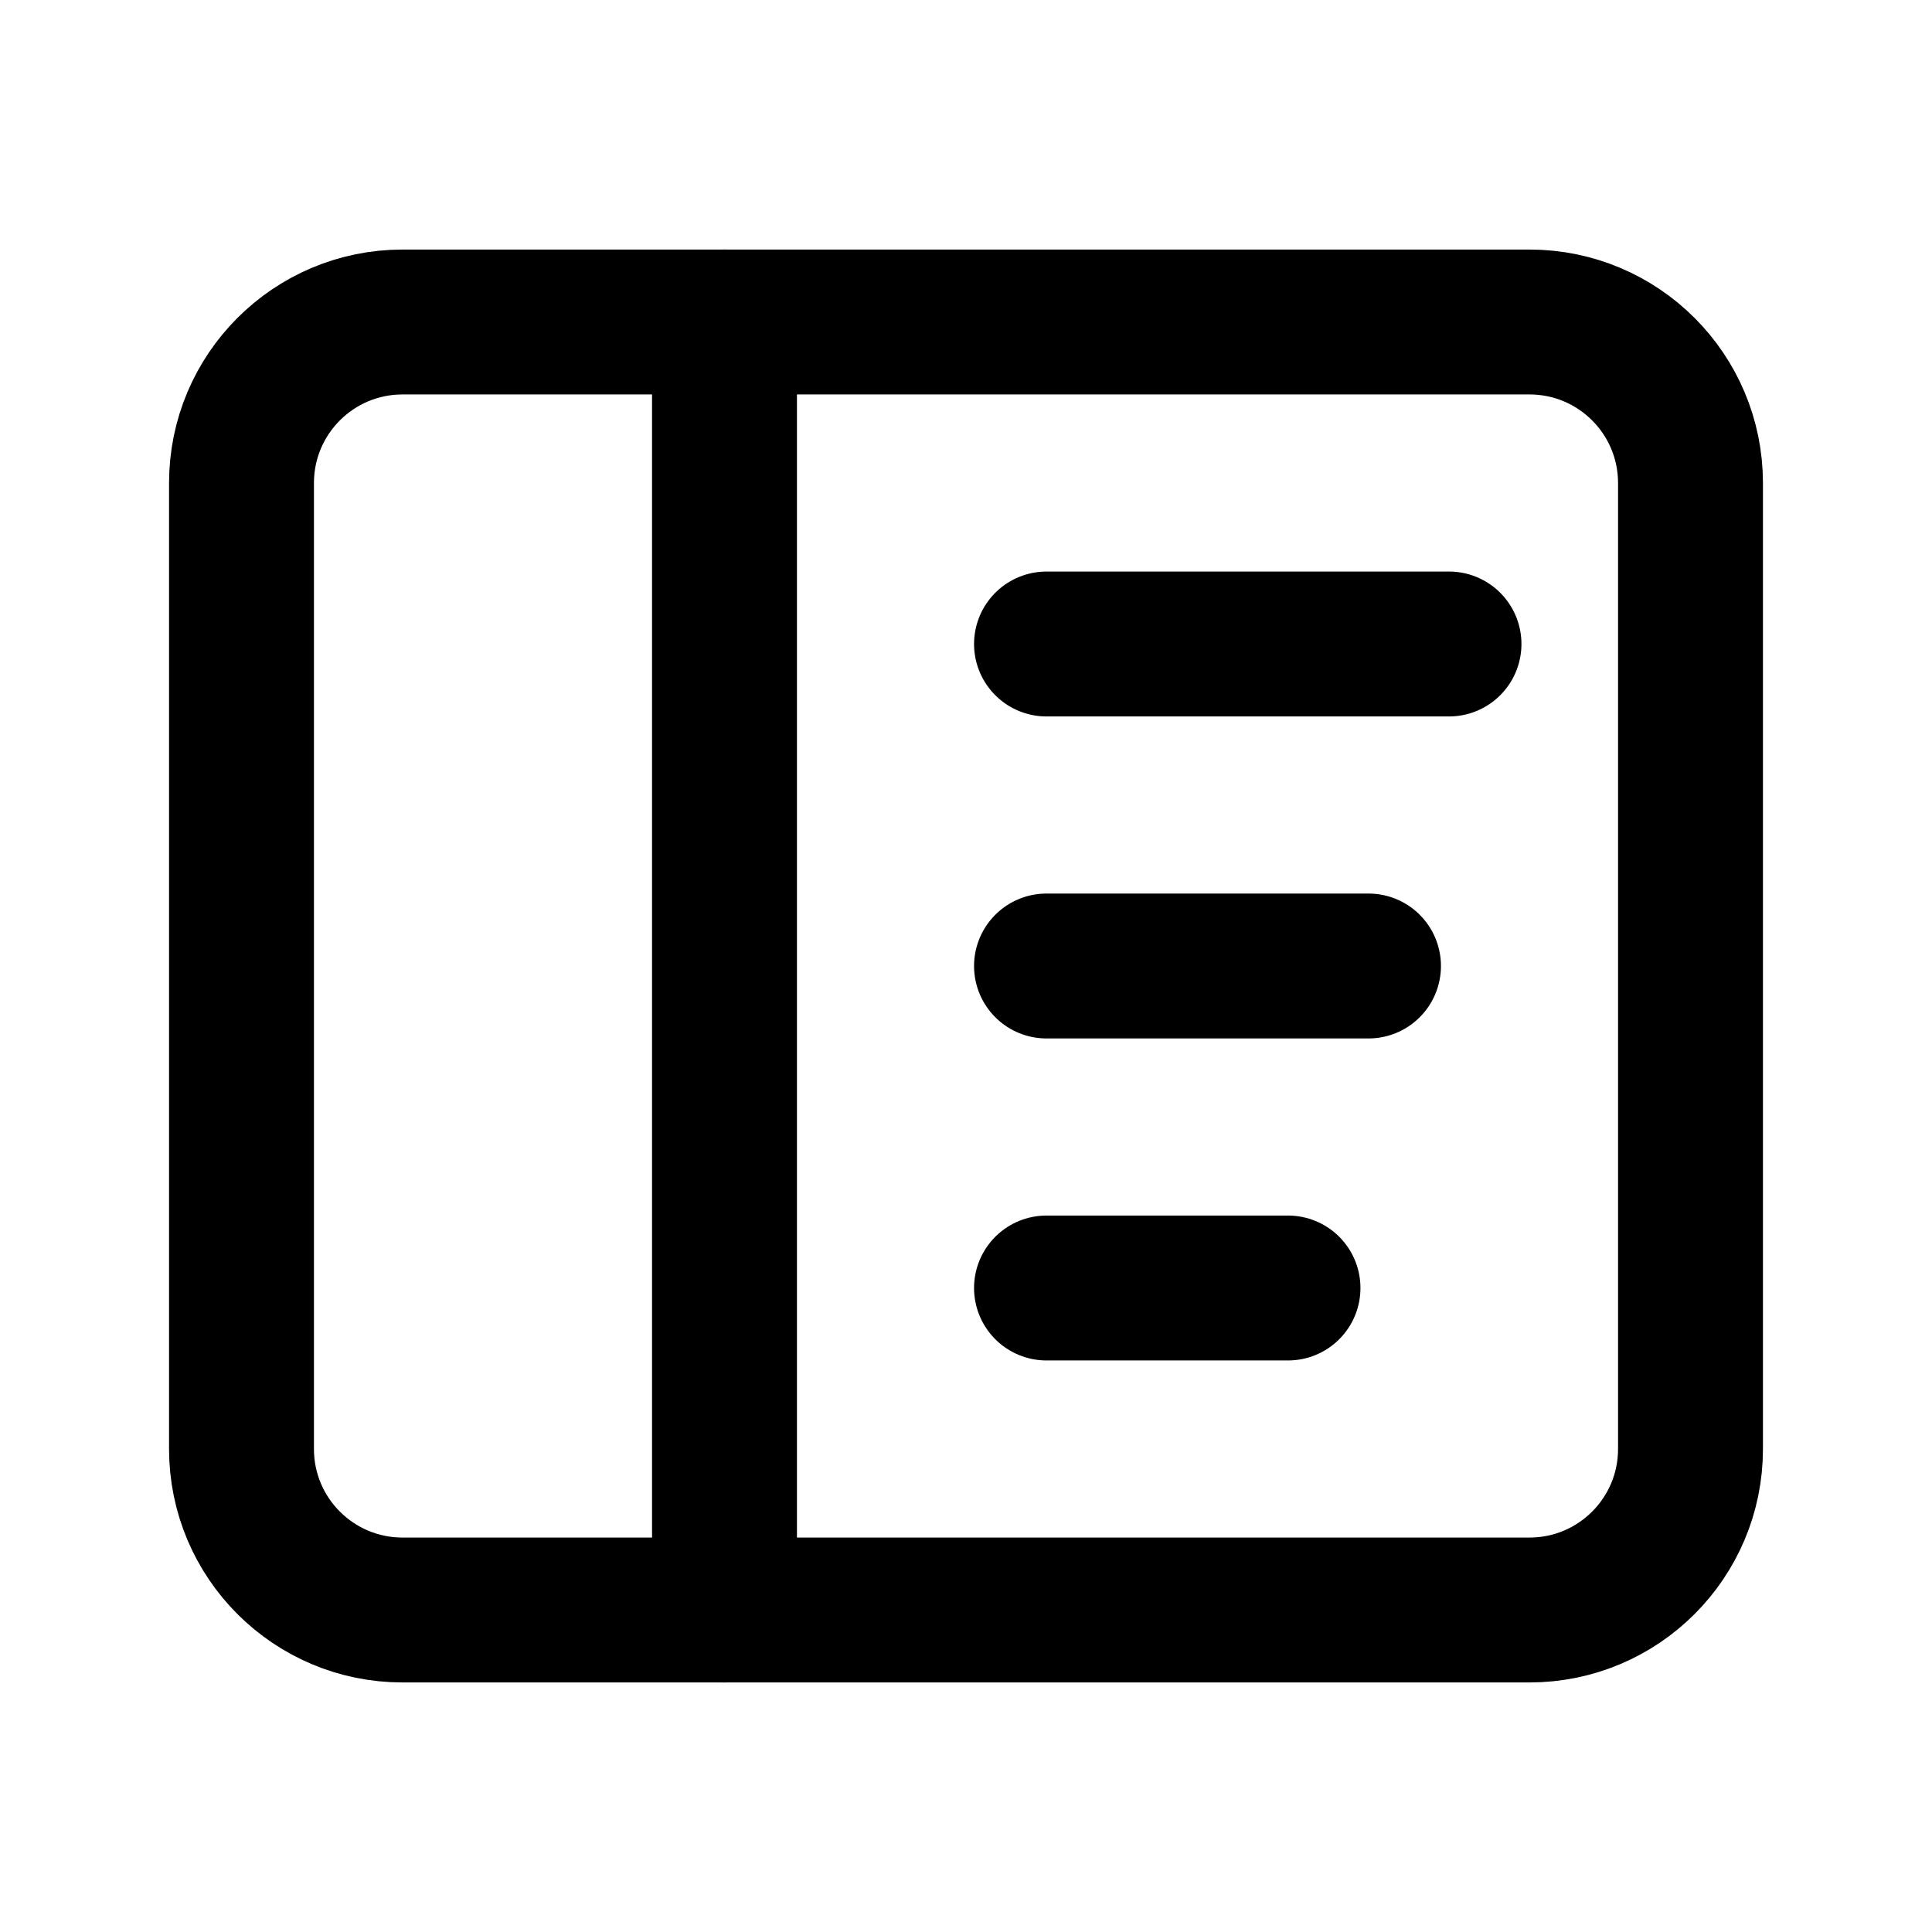
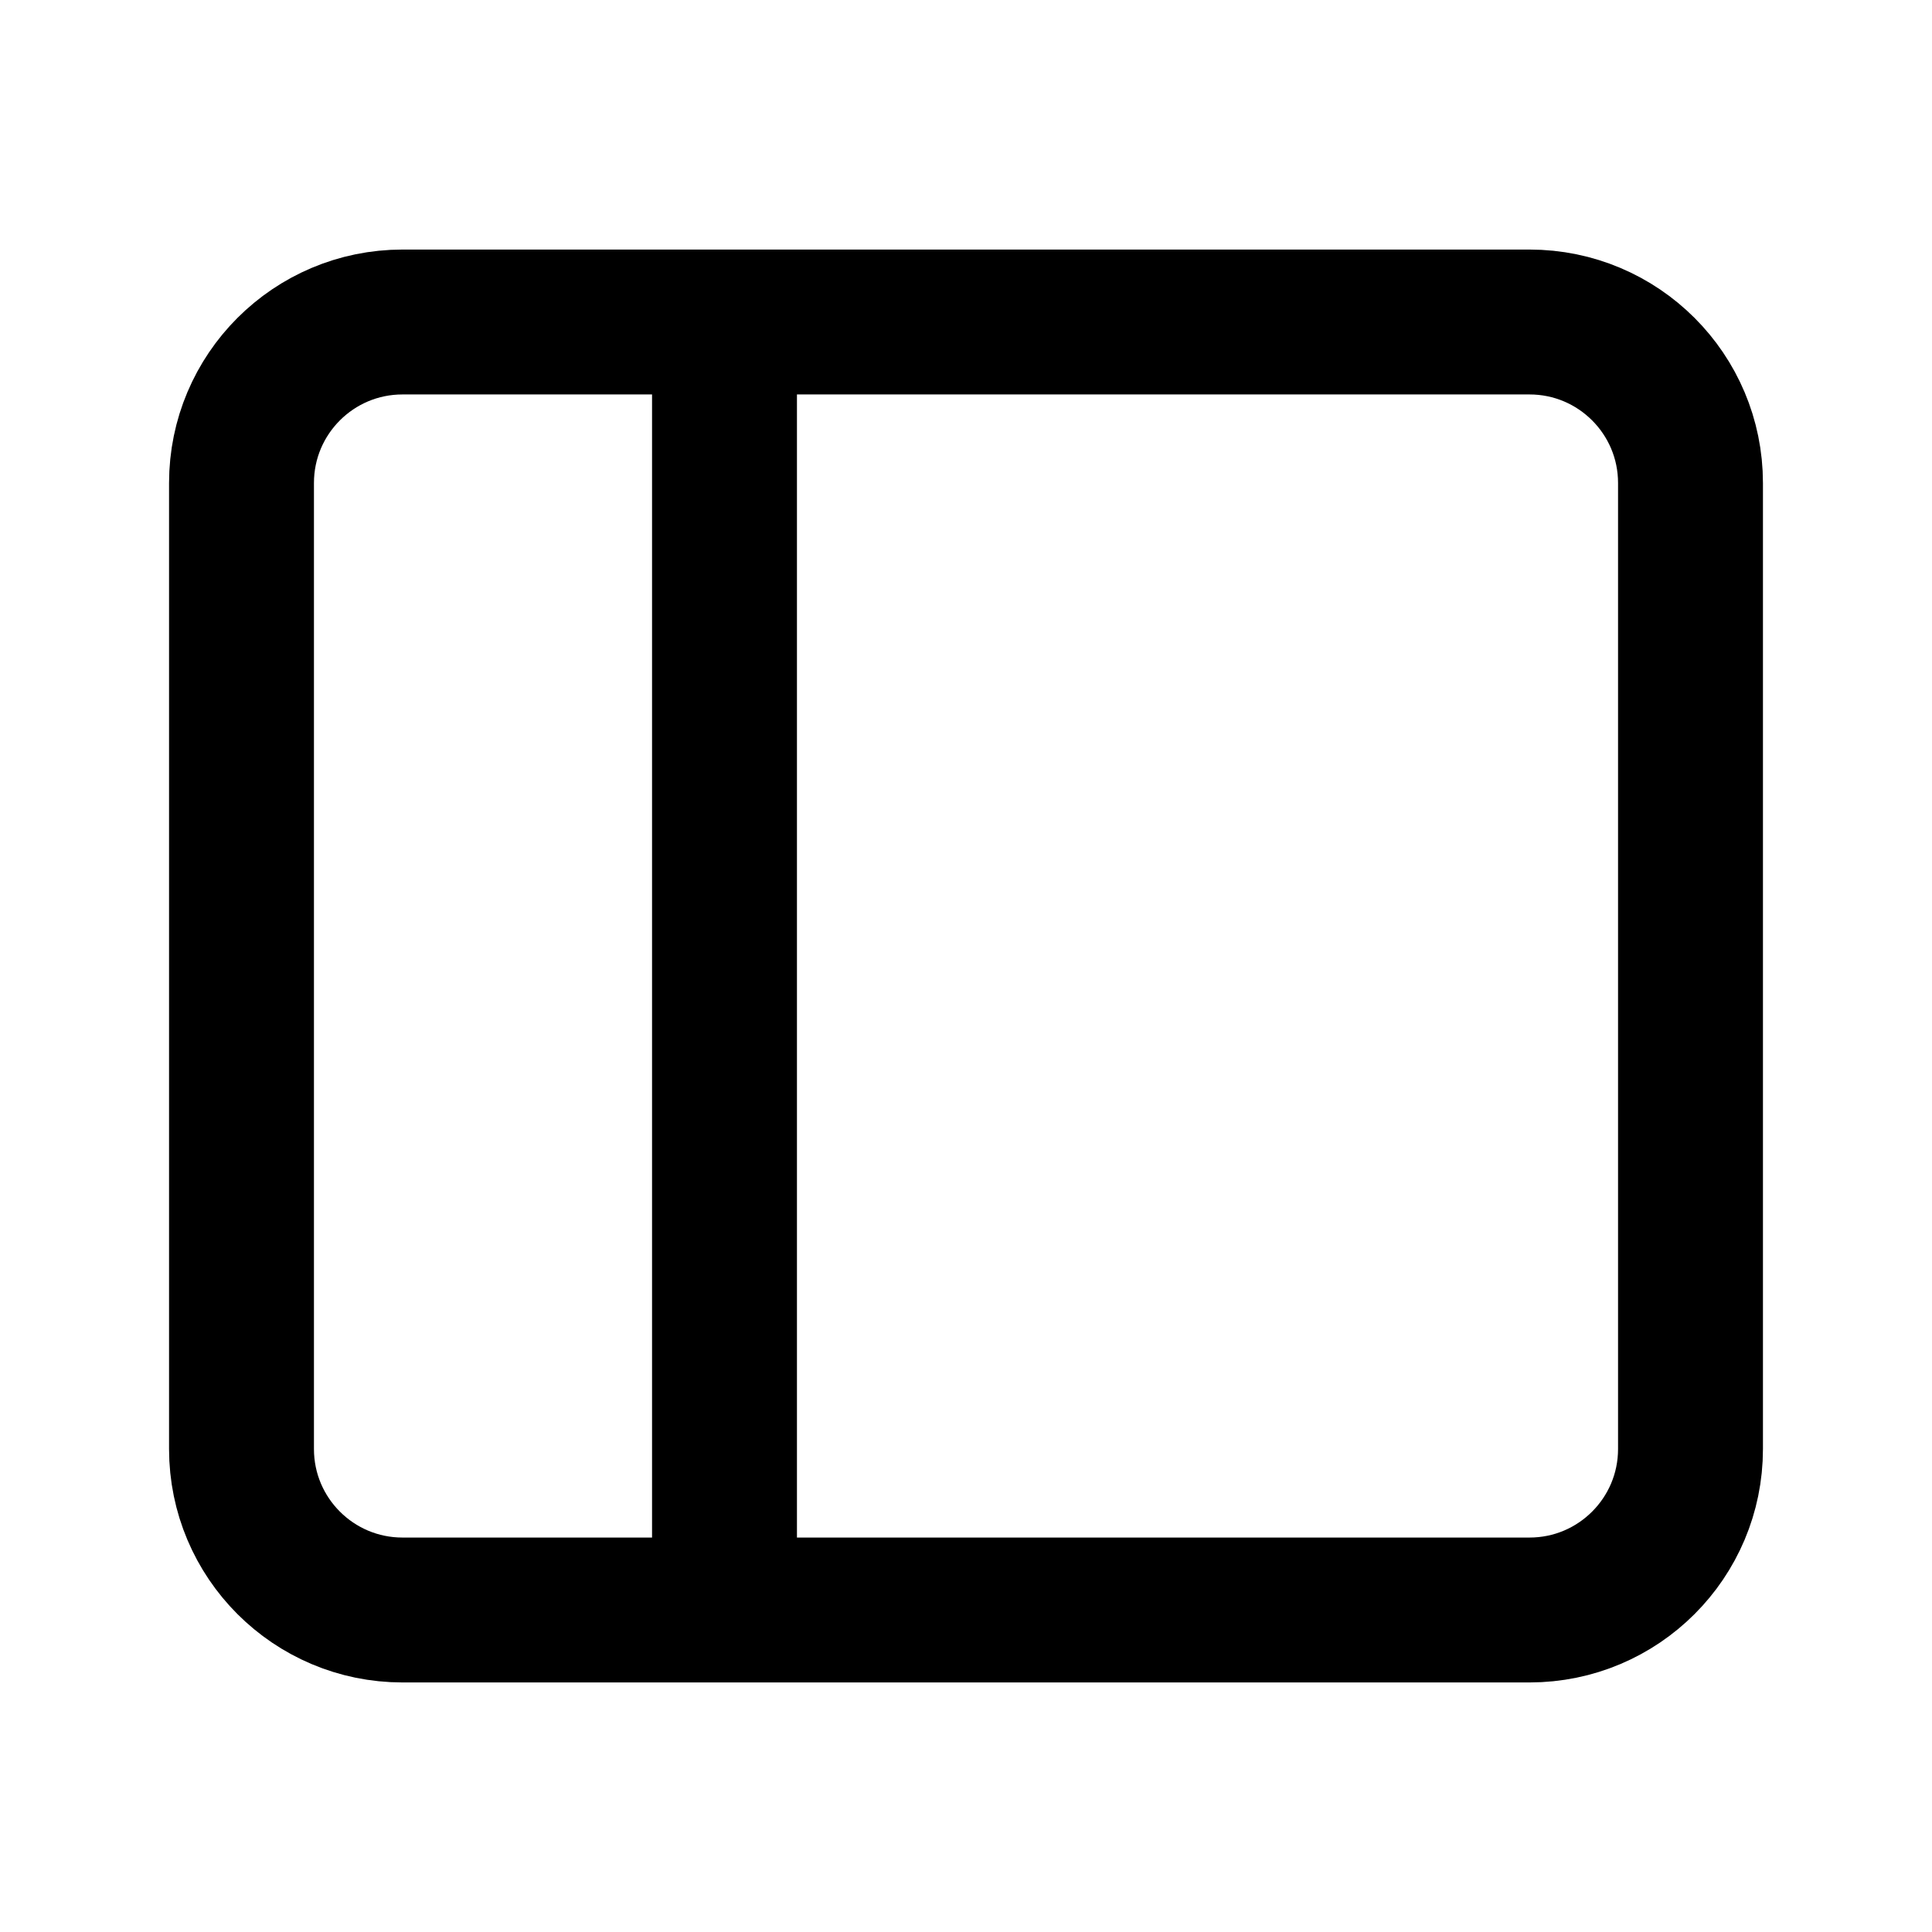
<svg xmlns="http://www.w3.org/2000/svg" width="24" height="24" viewBox="0 0 24 24" fill="none">
  <rect x="3" y="4" width="18" height="16" rx="2" stroke="#000" stroke-width="1.8" />
-   <path d="M9 4v16M13 8h5M13 12h4M13 16h3" stroke="#000" stroke-width="1.8" stroke-linecap="round" />
+   <path d="M9 4v16" stroke="#000" stroke-width="1.8" />
</svg>
